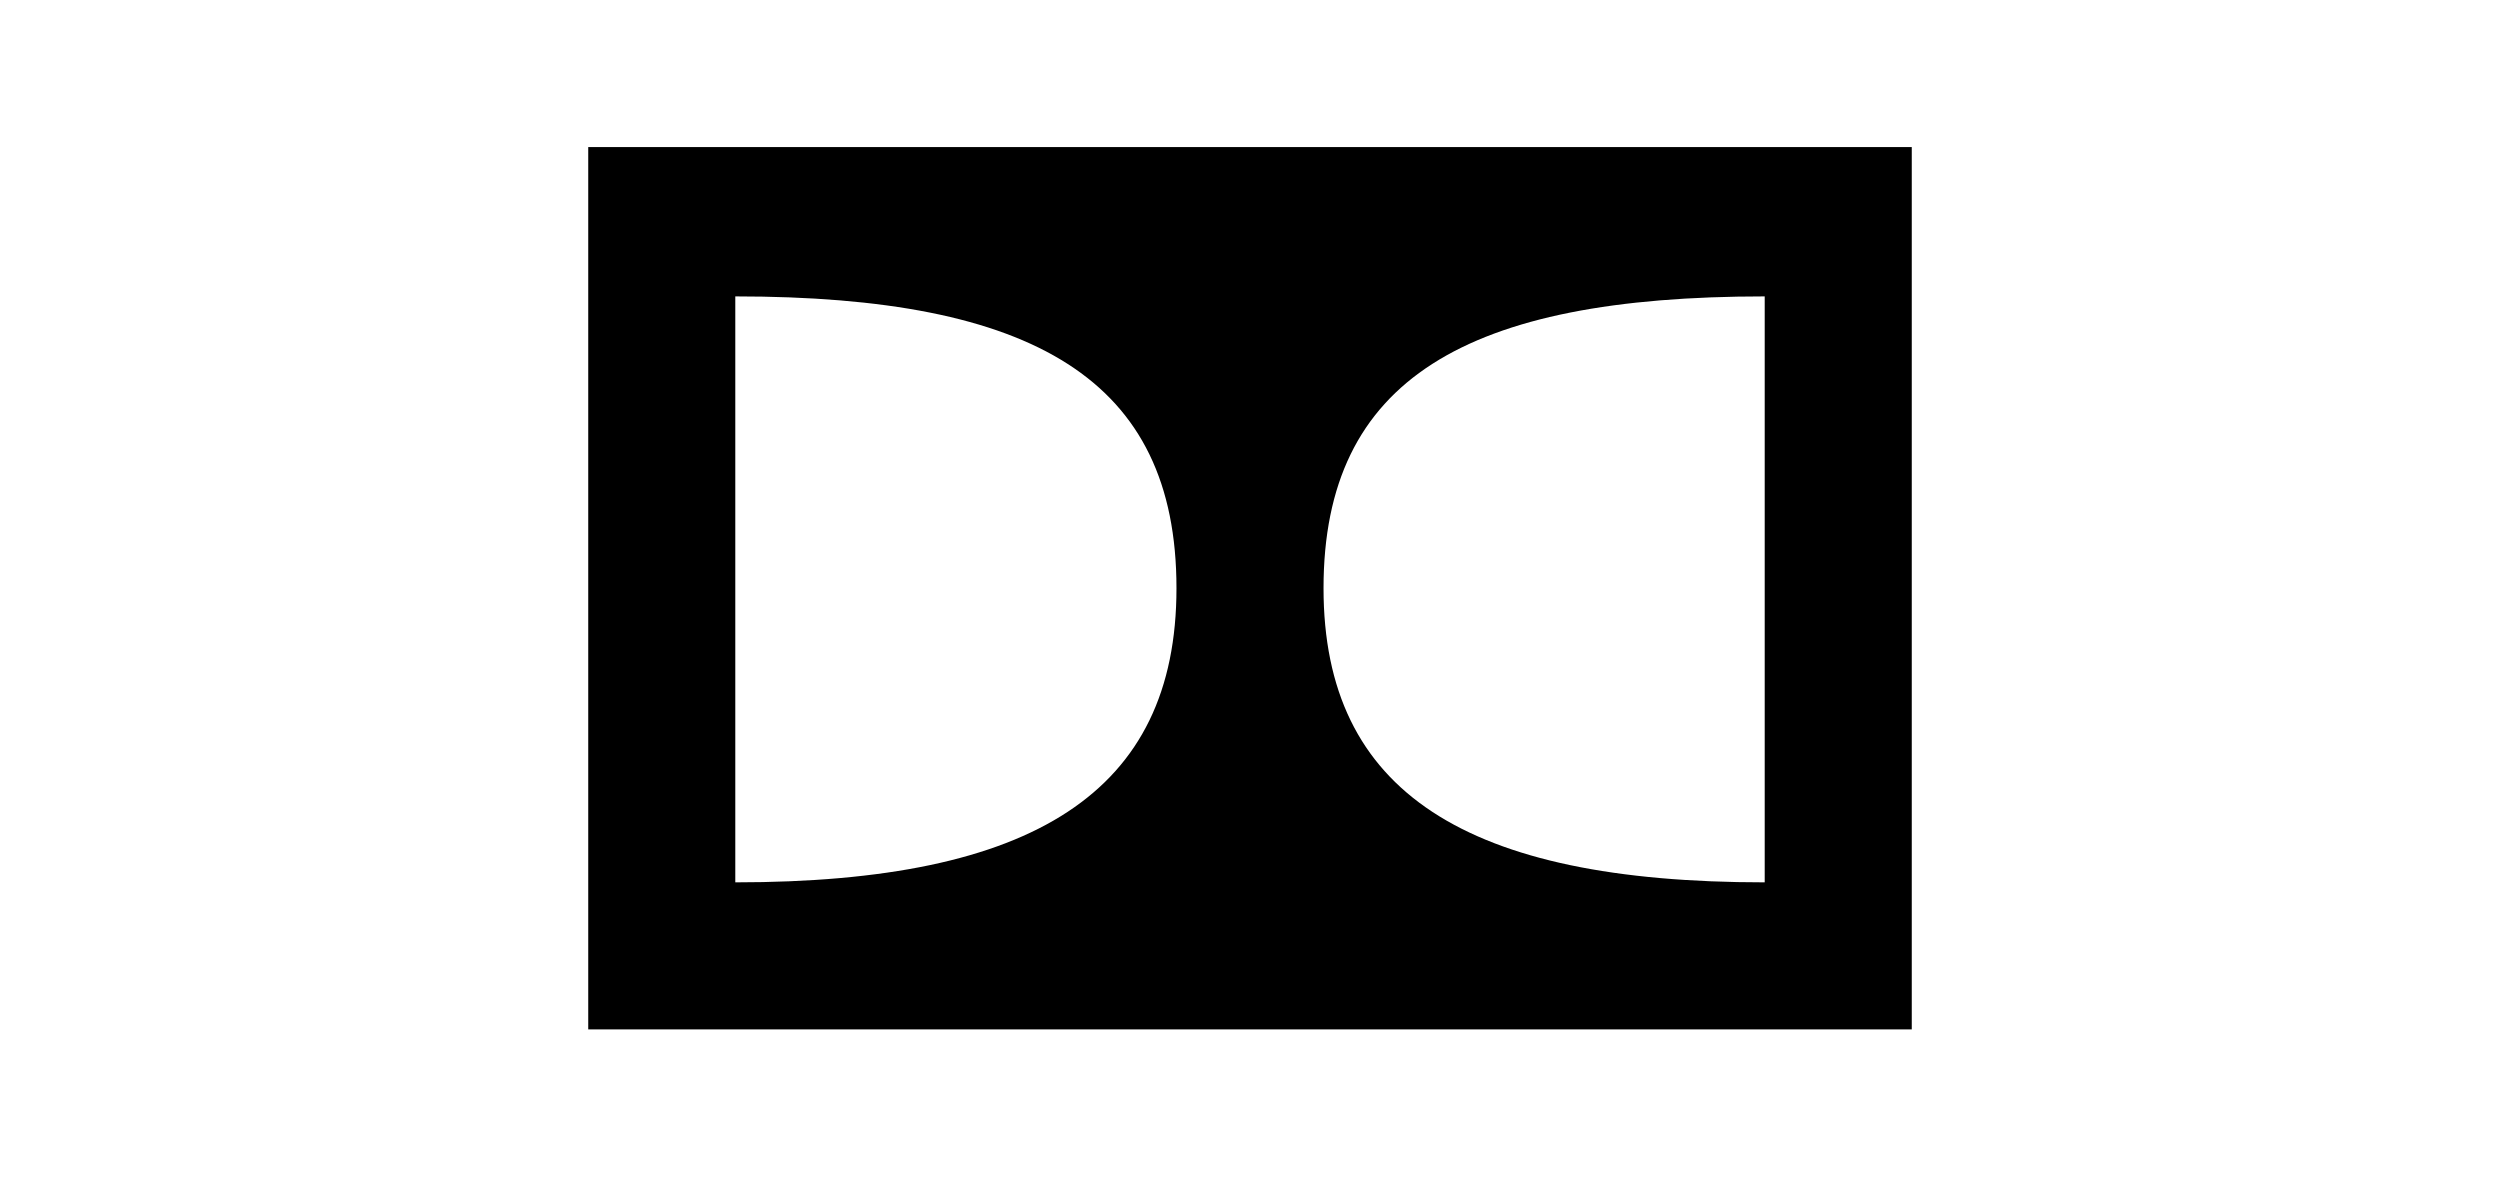
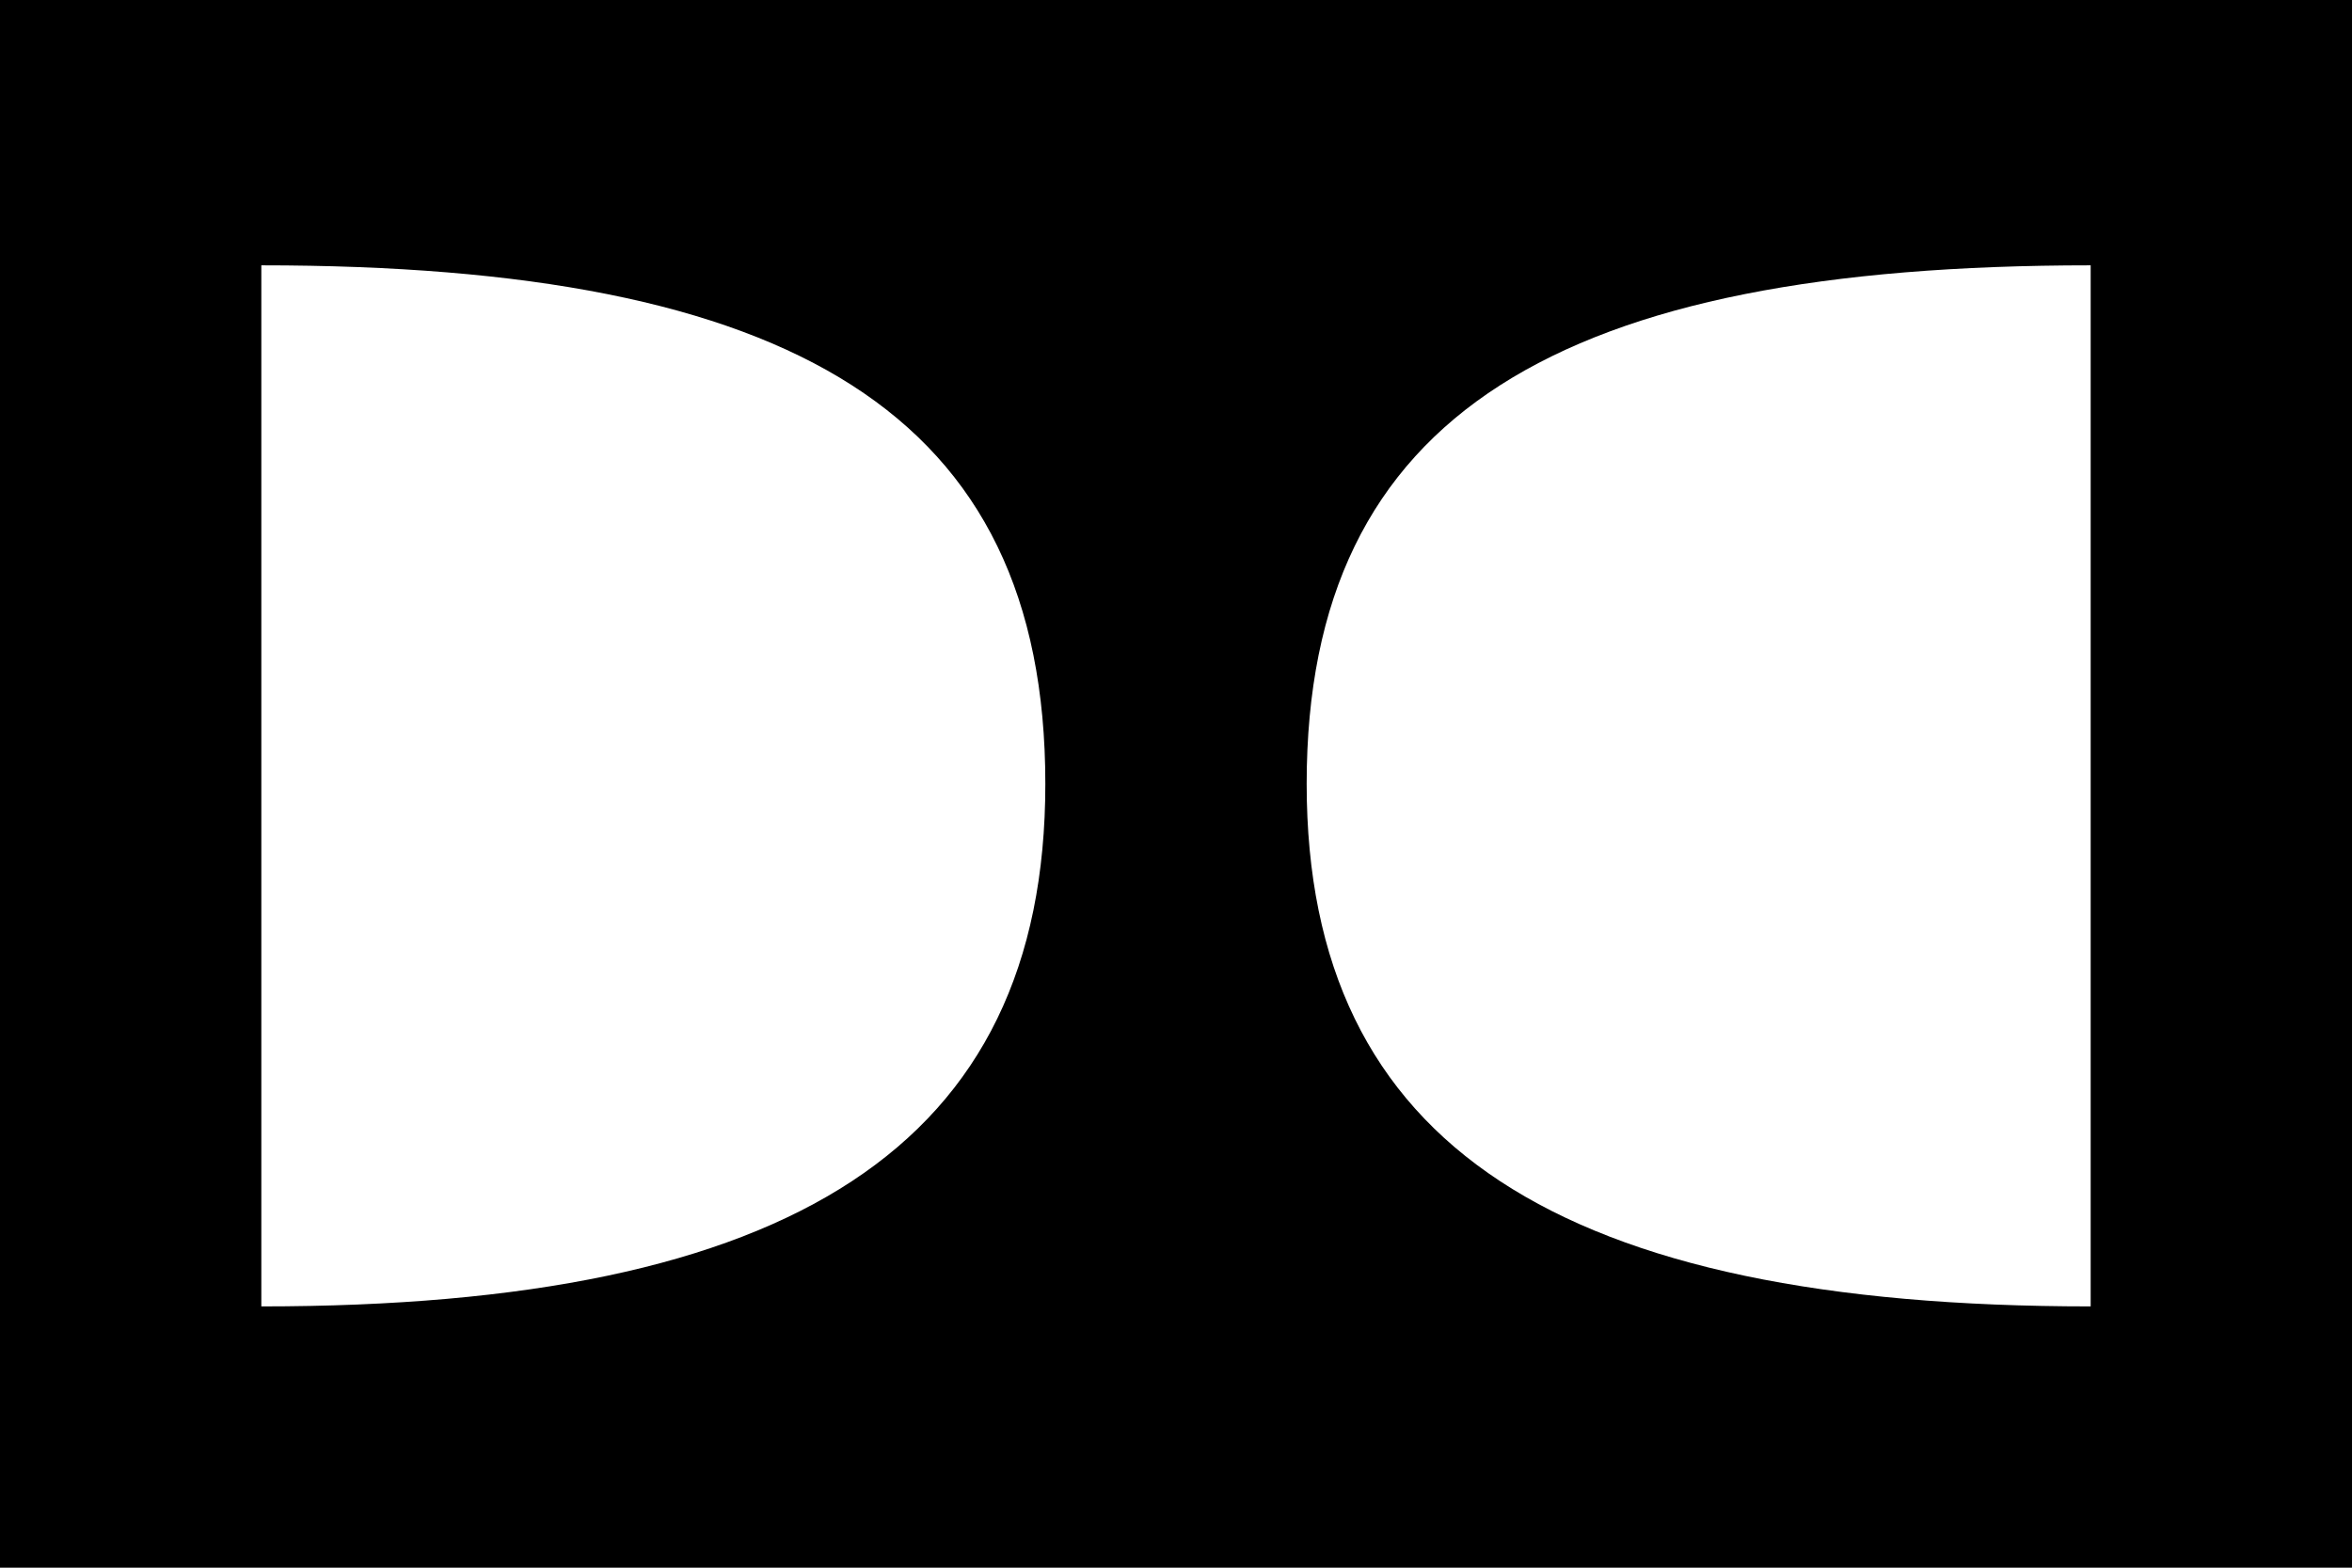
- <svg xmlns="http://www.w3.org/2000/svg" width="34" height="16" id="svg2" version="1.1">
+ <svg xmlns="http://www.w3.org/2000/svg" width="18" height="12" id="svg2" version="1.1">
  <defs id="defs4" />
-   <g id="layer1" transform="translate(-374.4286,-724.3622)">
-     <path style="fill:#000000;fill-opacity:1;stroke:none" d="M 8 2 L 8 14 L 26 14 L 26 2 L 8 2 z M 10 4.031 C 14.053 4.031 16 5.156 16 8 C 16 10.777 14.053 12 10 12 L 10 8 L 10 4.031 z M 24 4.031 L 24 8 L 24 12 C 19.947 12 18 10.777 18 8 C 18 5.156 19.947 4.031 24 4.031 z " transform="translate(374.4286,724.3622)" id="rect2994" />
+   <g id="layer1" transform="translate(-382.4286,-726.3622)">
+     <path style="fill:#000000;fill-opacity:1;stroke:none" d="M 8,2 8,14 26,14 26,2 8,2 z m 2,2.031 c 4.053,0 6,1.125 6,3.969 0,2.777 -1.947,4 -6,4 l 0,-4 0,-3.969 z m 14,0 L 24,8 l 0,4 c -4.053,0 -6,-1.223 -6,-4 0,-2.844 1.947,-3.969 6,-3.969 z" transform="translate(374.4286,724.3622)" id="rect2994" />
  </g>
</svg>
